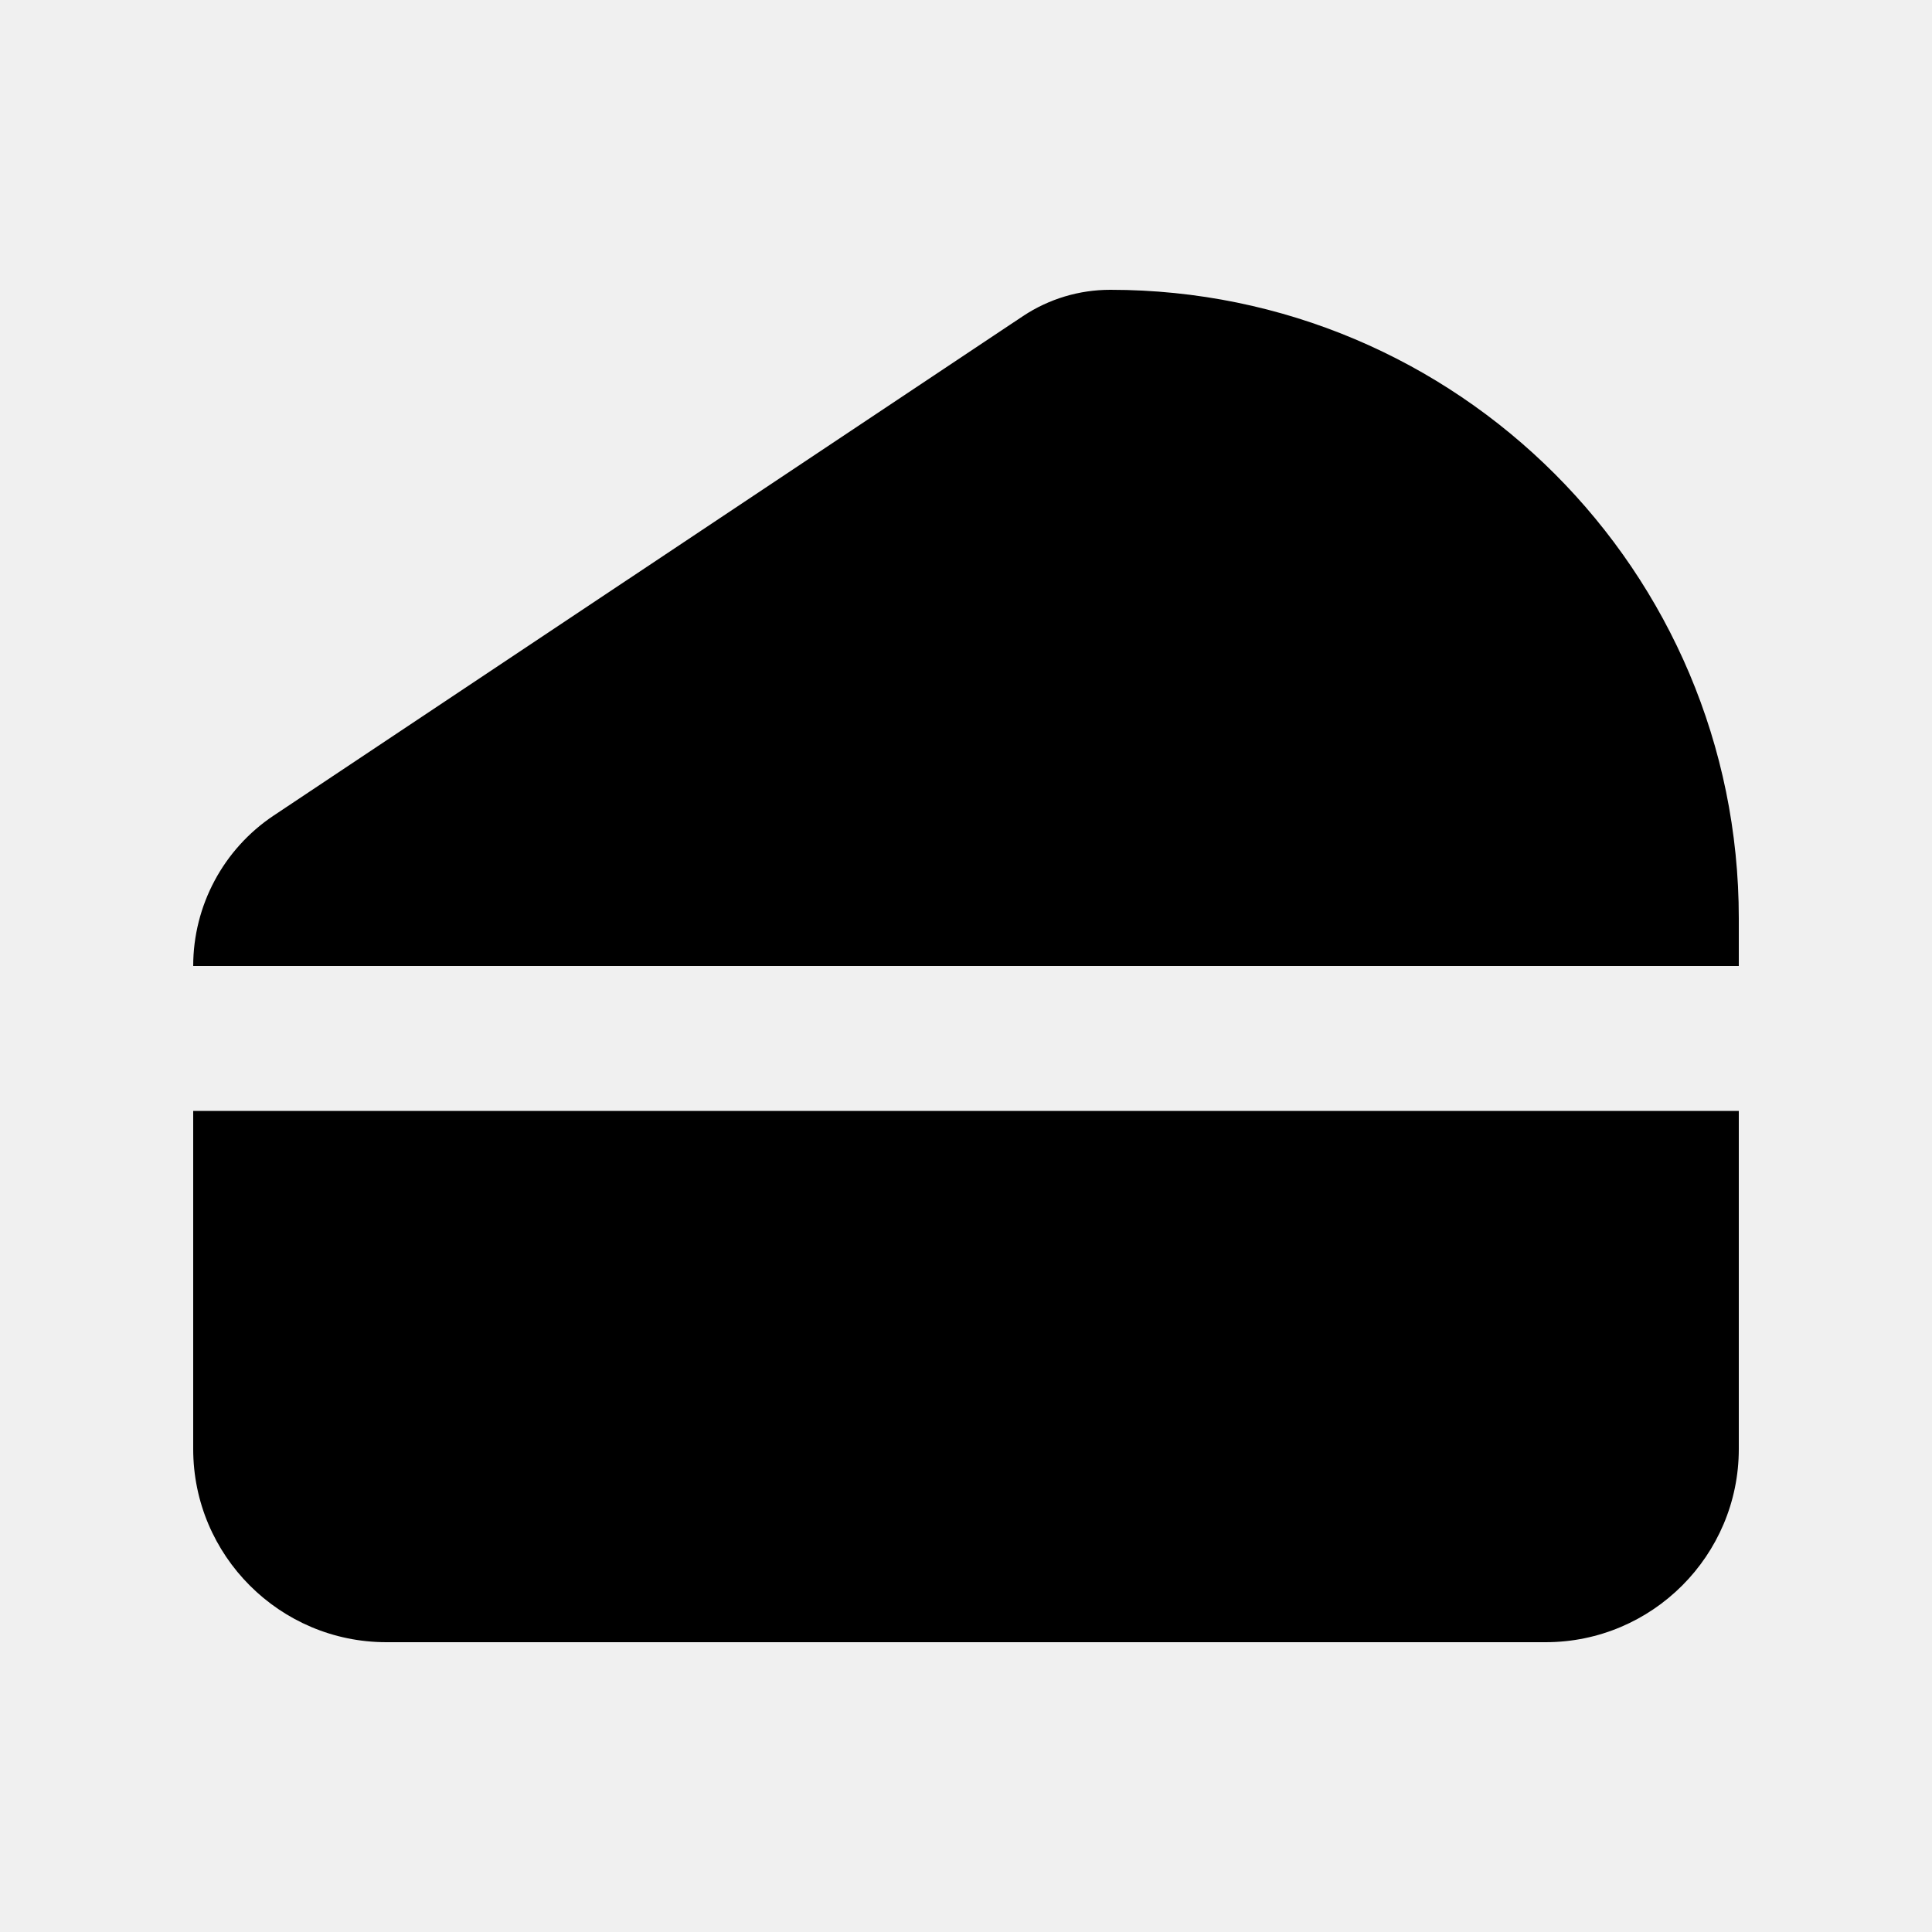
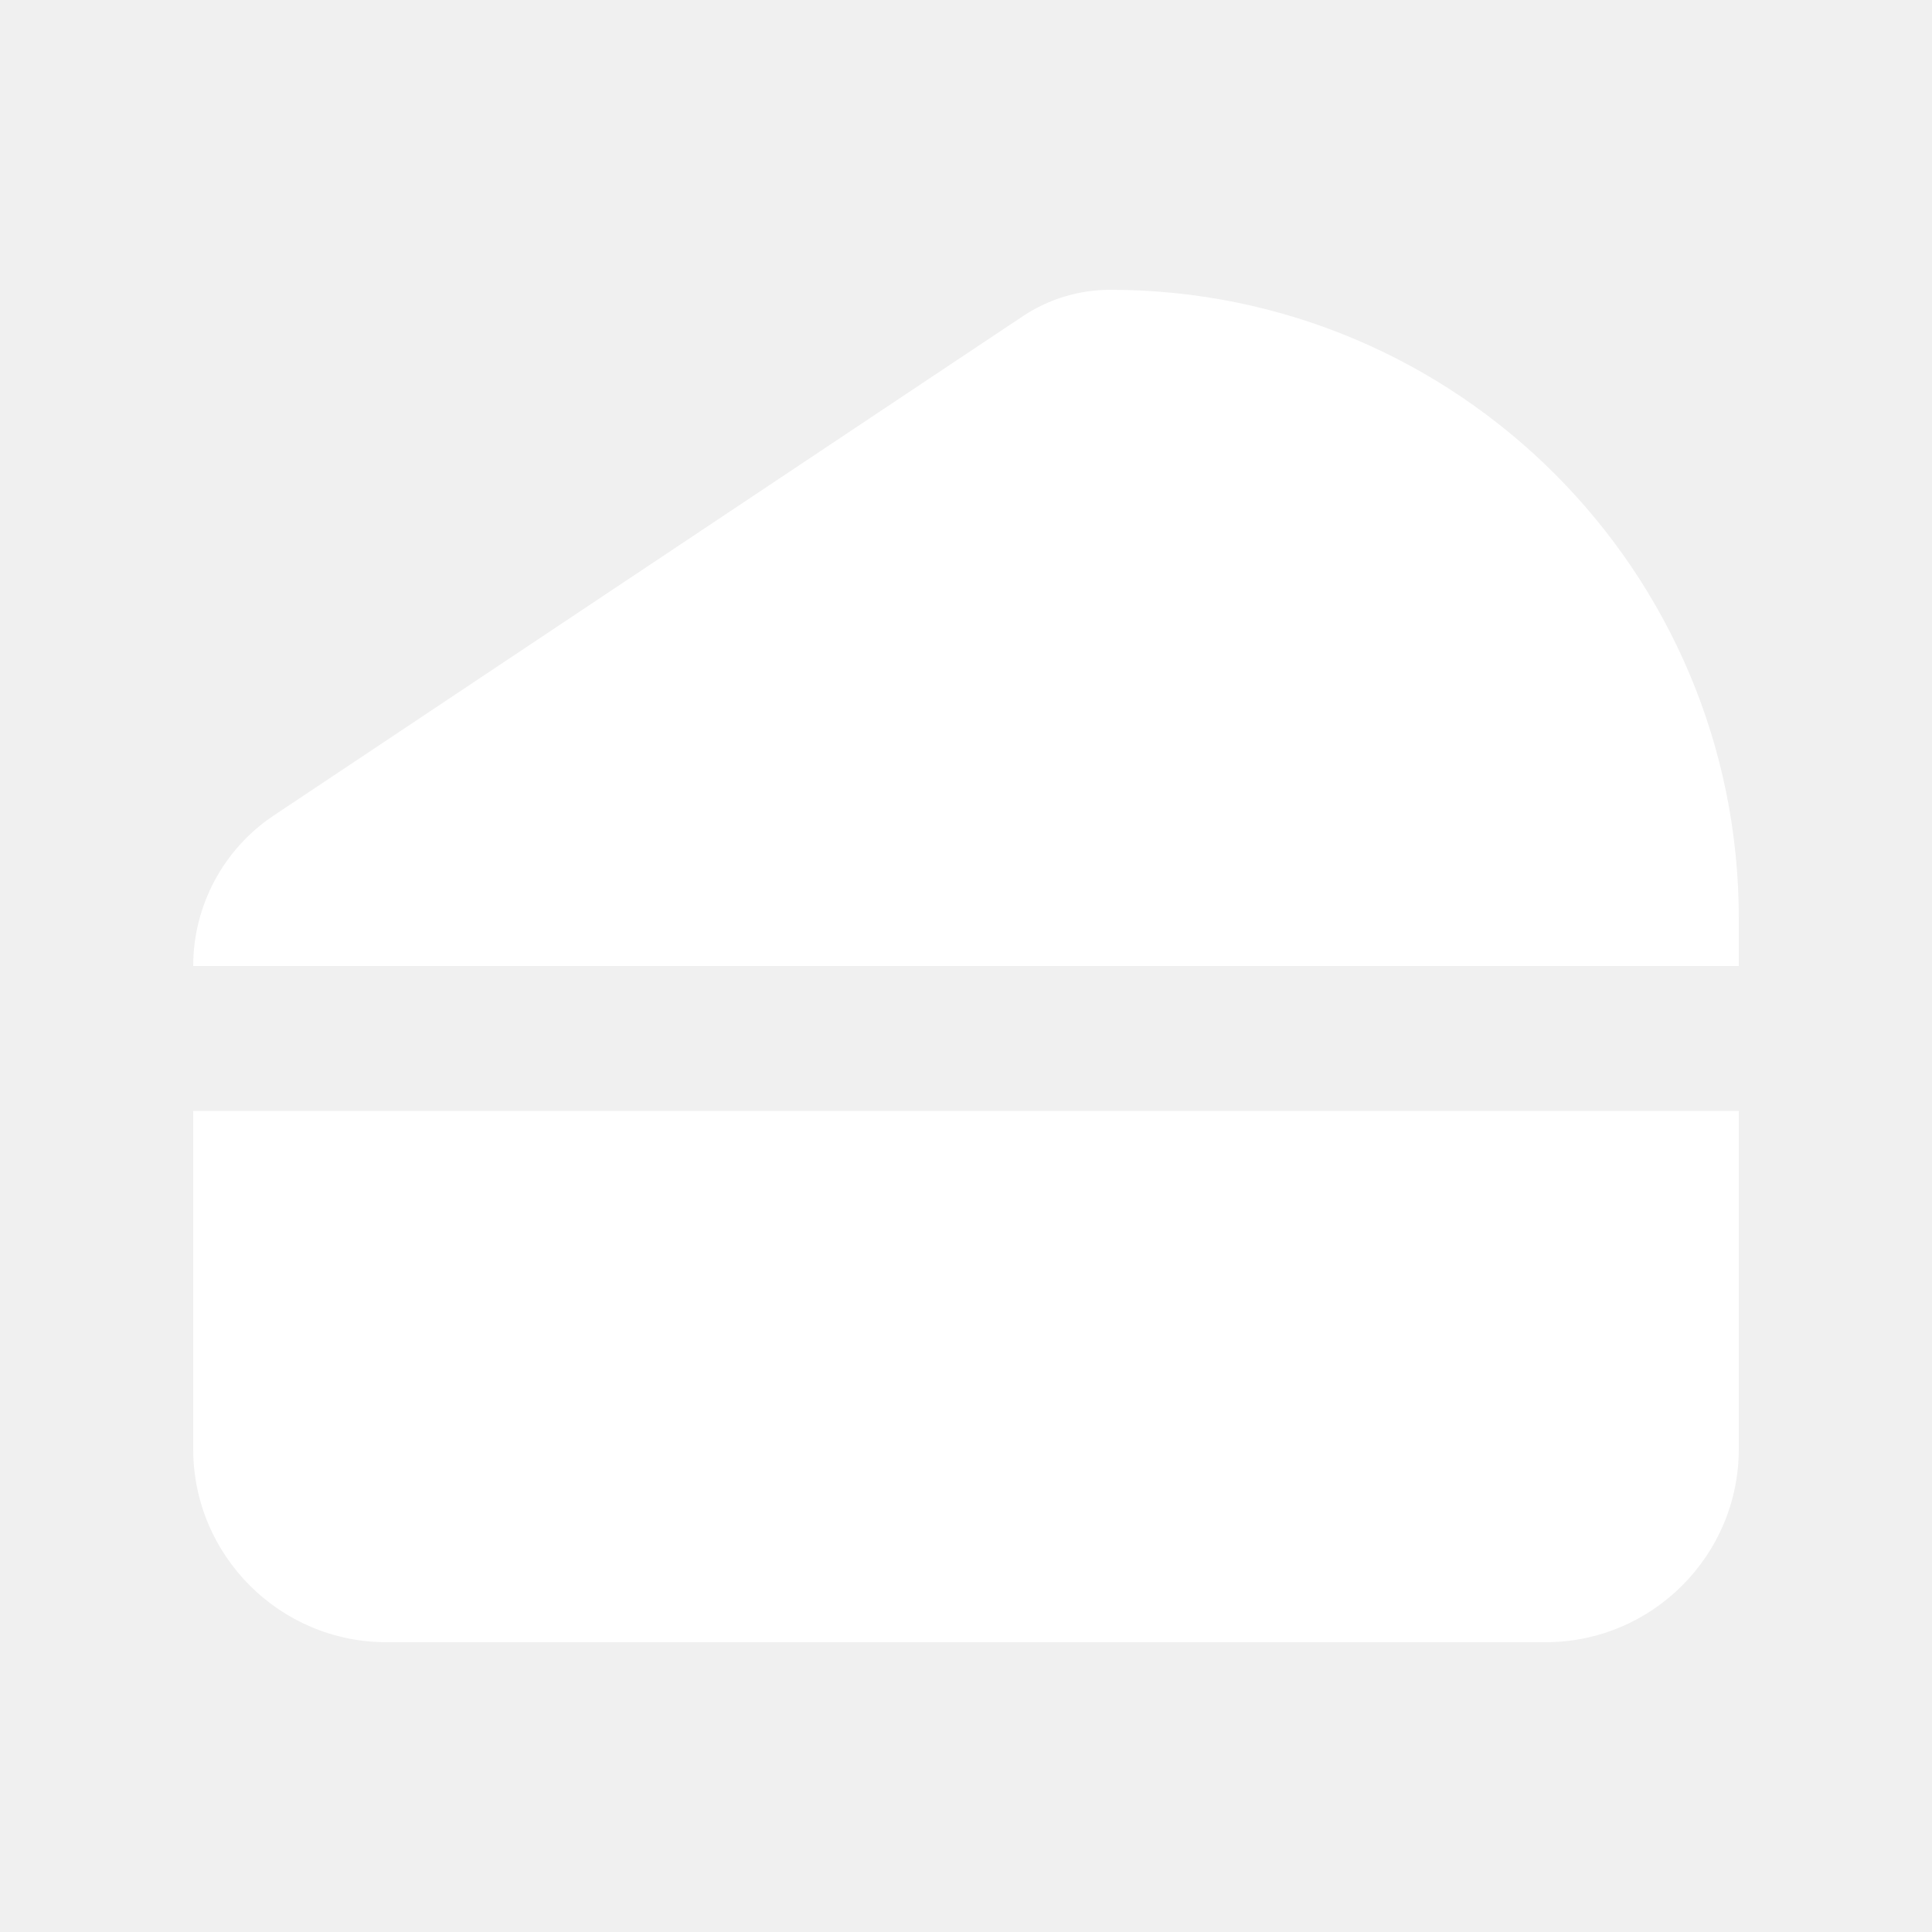
<svg xmlns="http://www.w3.org/2000/svg" viewBox="0 0 640 640">
-   <path d="M576 304.2L576 320L64 320C64 300 74 281.3 90.6 270.2L338.9 104.7C347.5 99 357.5 96 367.8 96C482.8 96 576 189.2 576 304.2zM576 368L576 480C576 515.3 547.3 544 512 544L128 544C92.7 544 64 515.3 64 480L64 368L576 368z" />
+   <path fill="#ffffff" d="M576 304.2L576 320L64 320C64 300 74 281.3 90.6 270.2L338.9 104.7C347.5 99 357.5 96 367.8 96C482.8 96 576 189.2 576 304.2zM576 368L576 480C576 515.3 547.3 544 512 544L128 544C92.7 544 64 515.3 64 480L64 368L576 368z" />
</svg>
